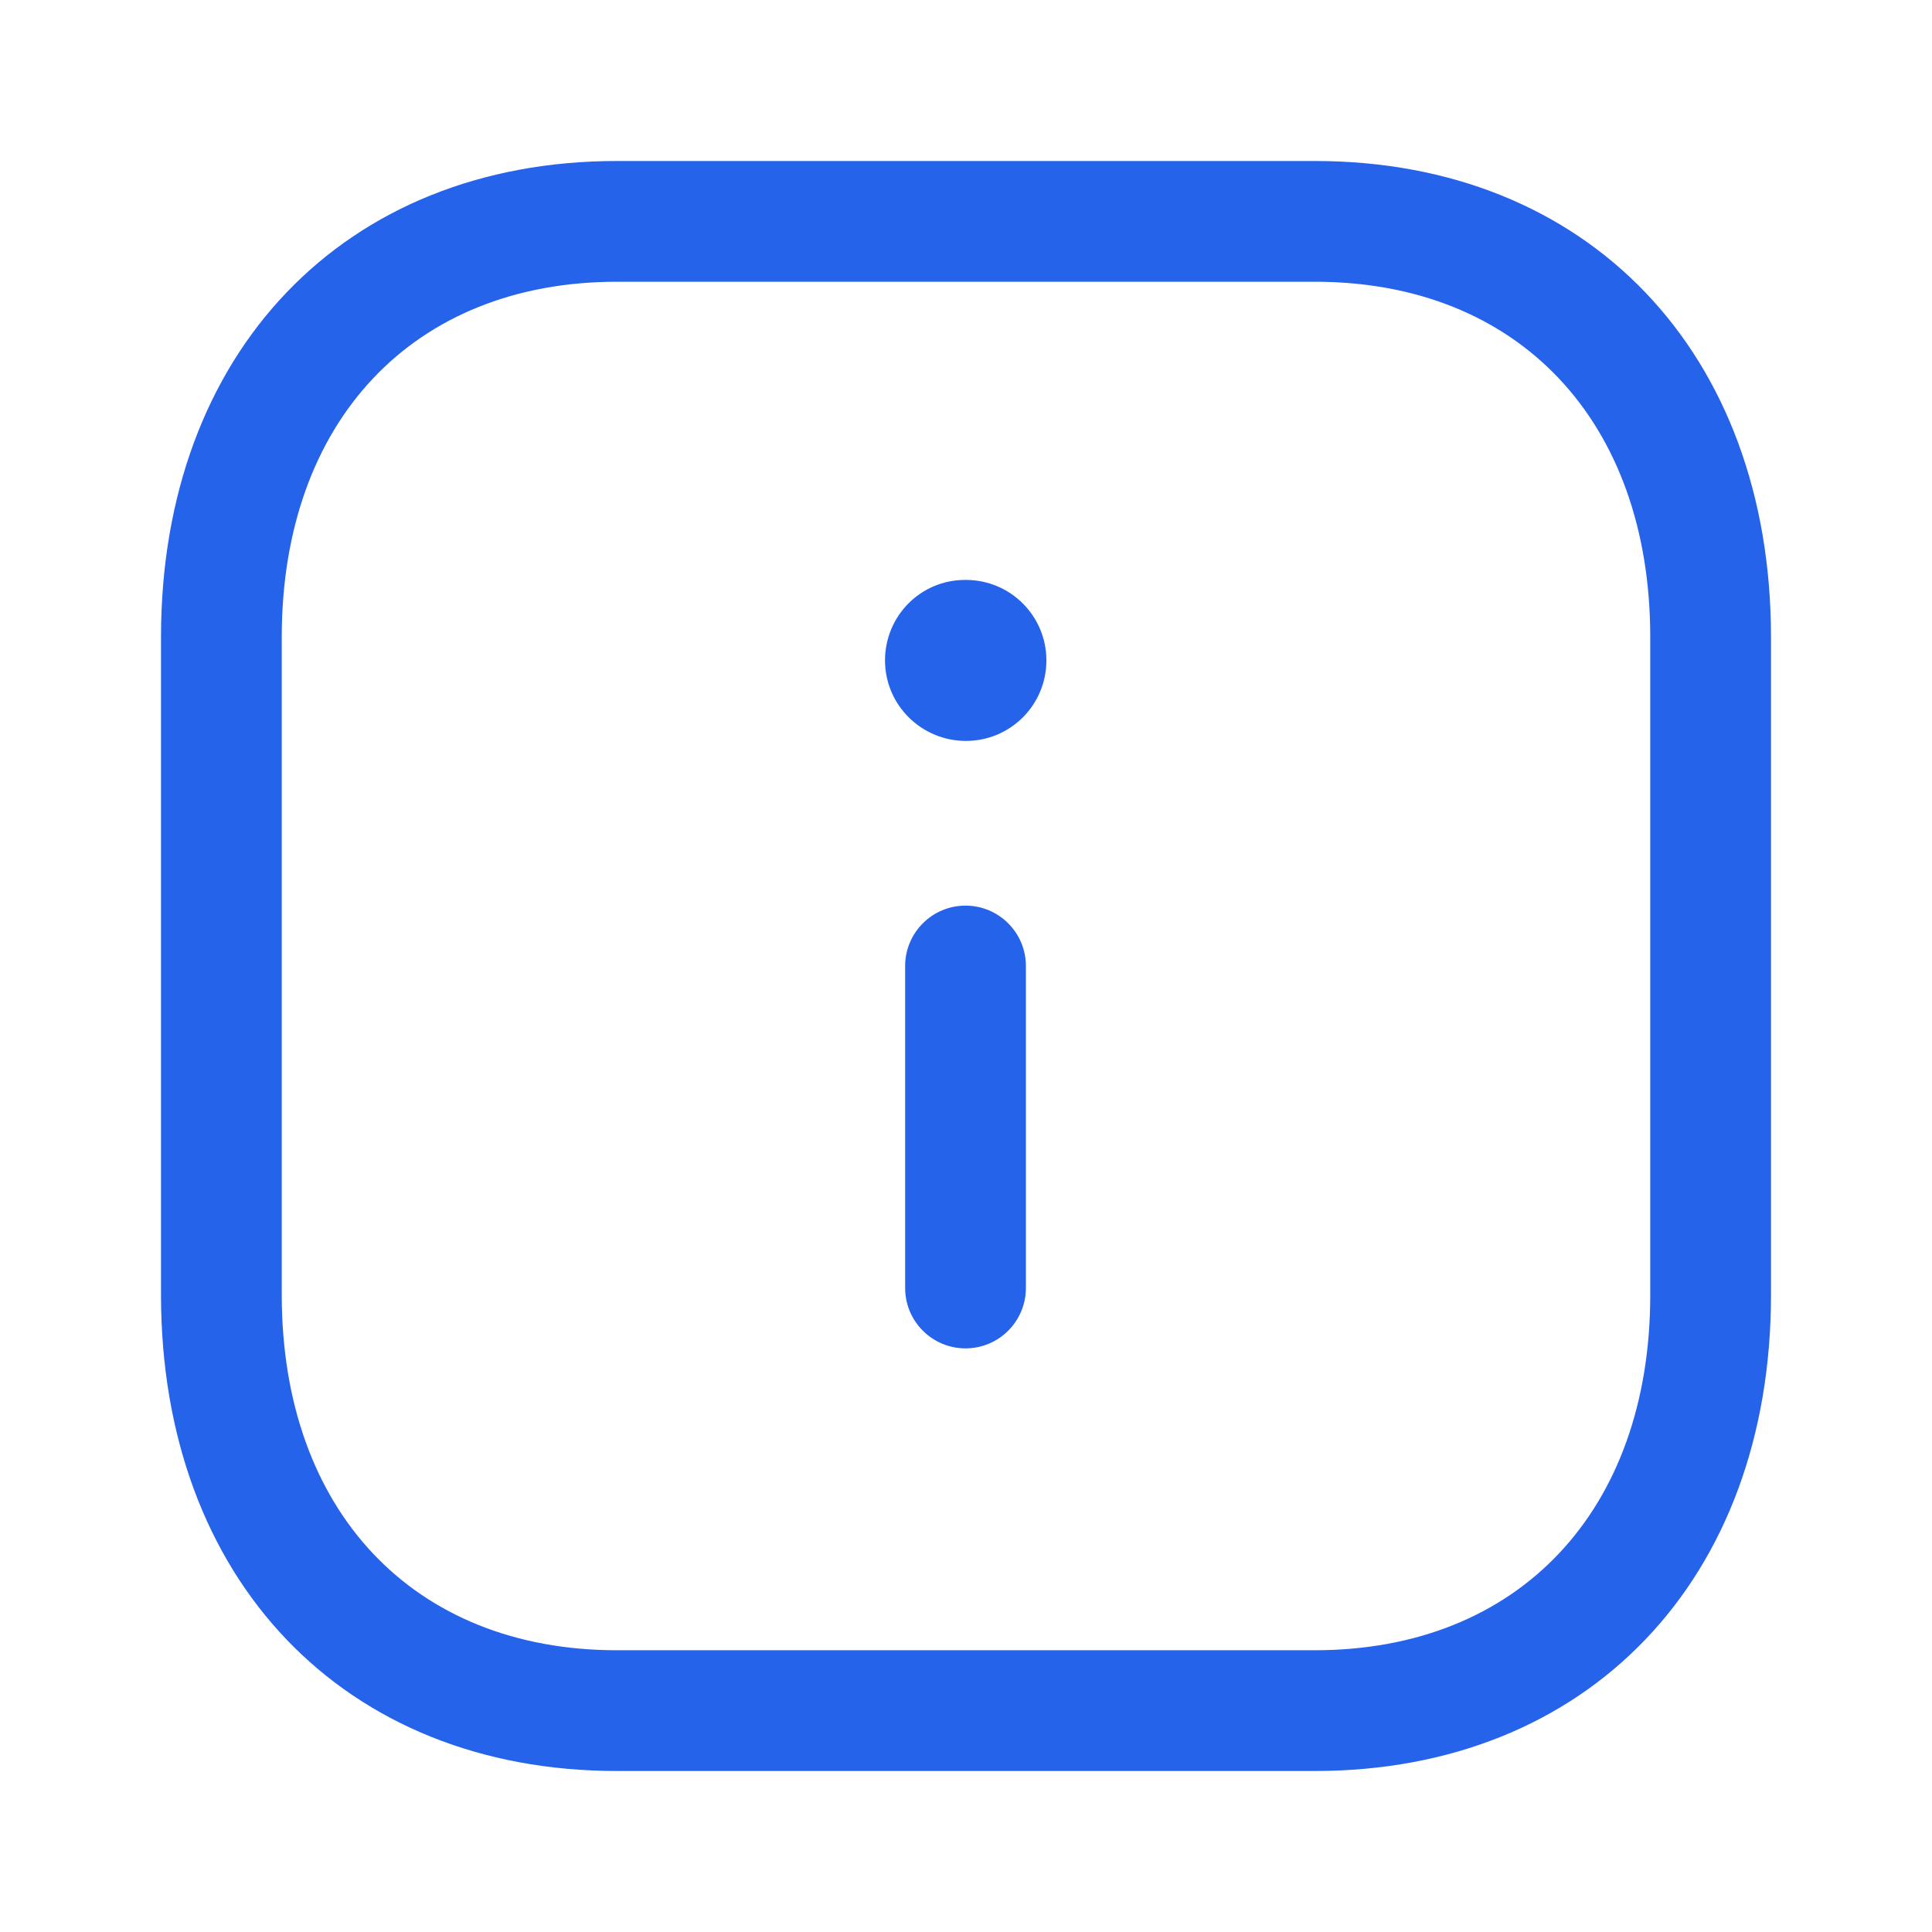
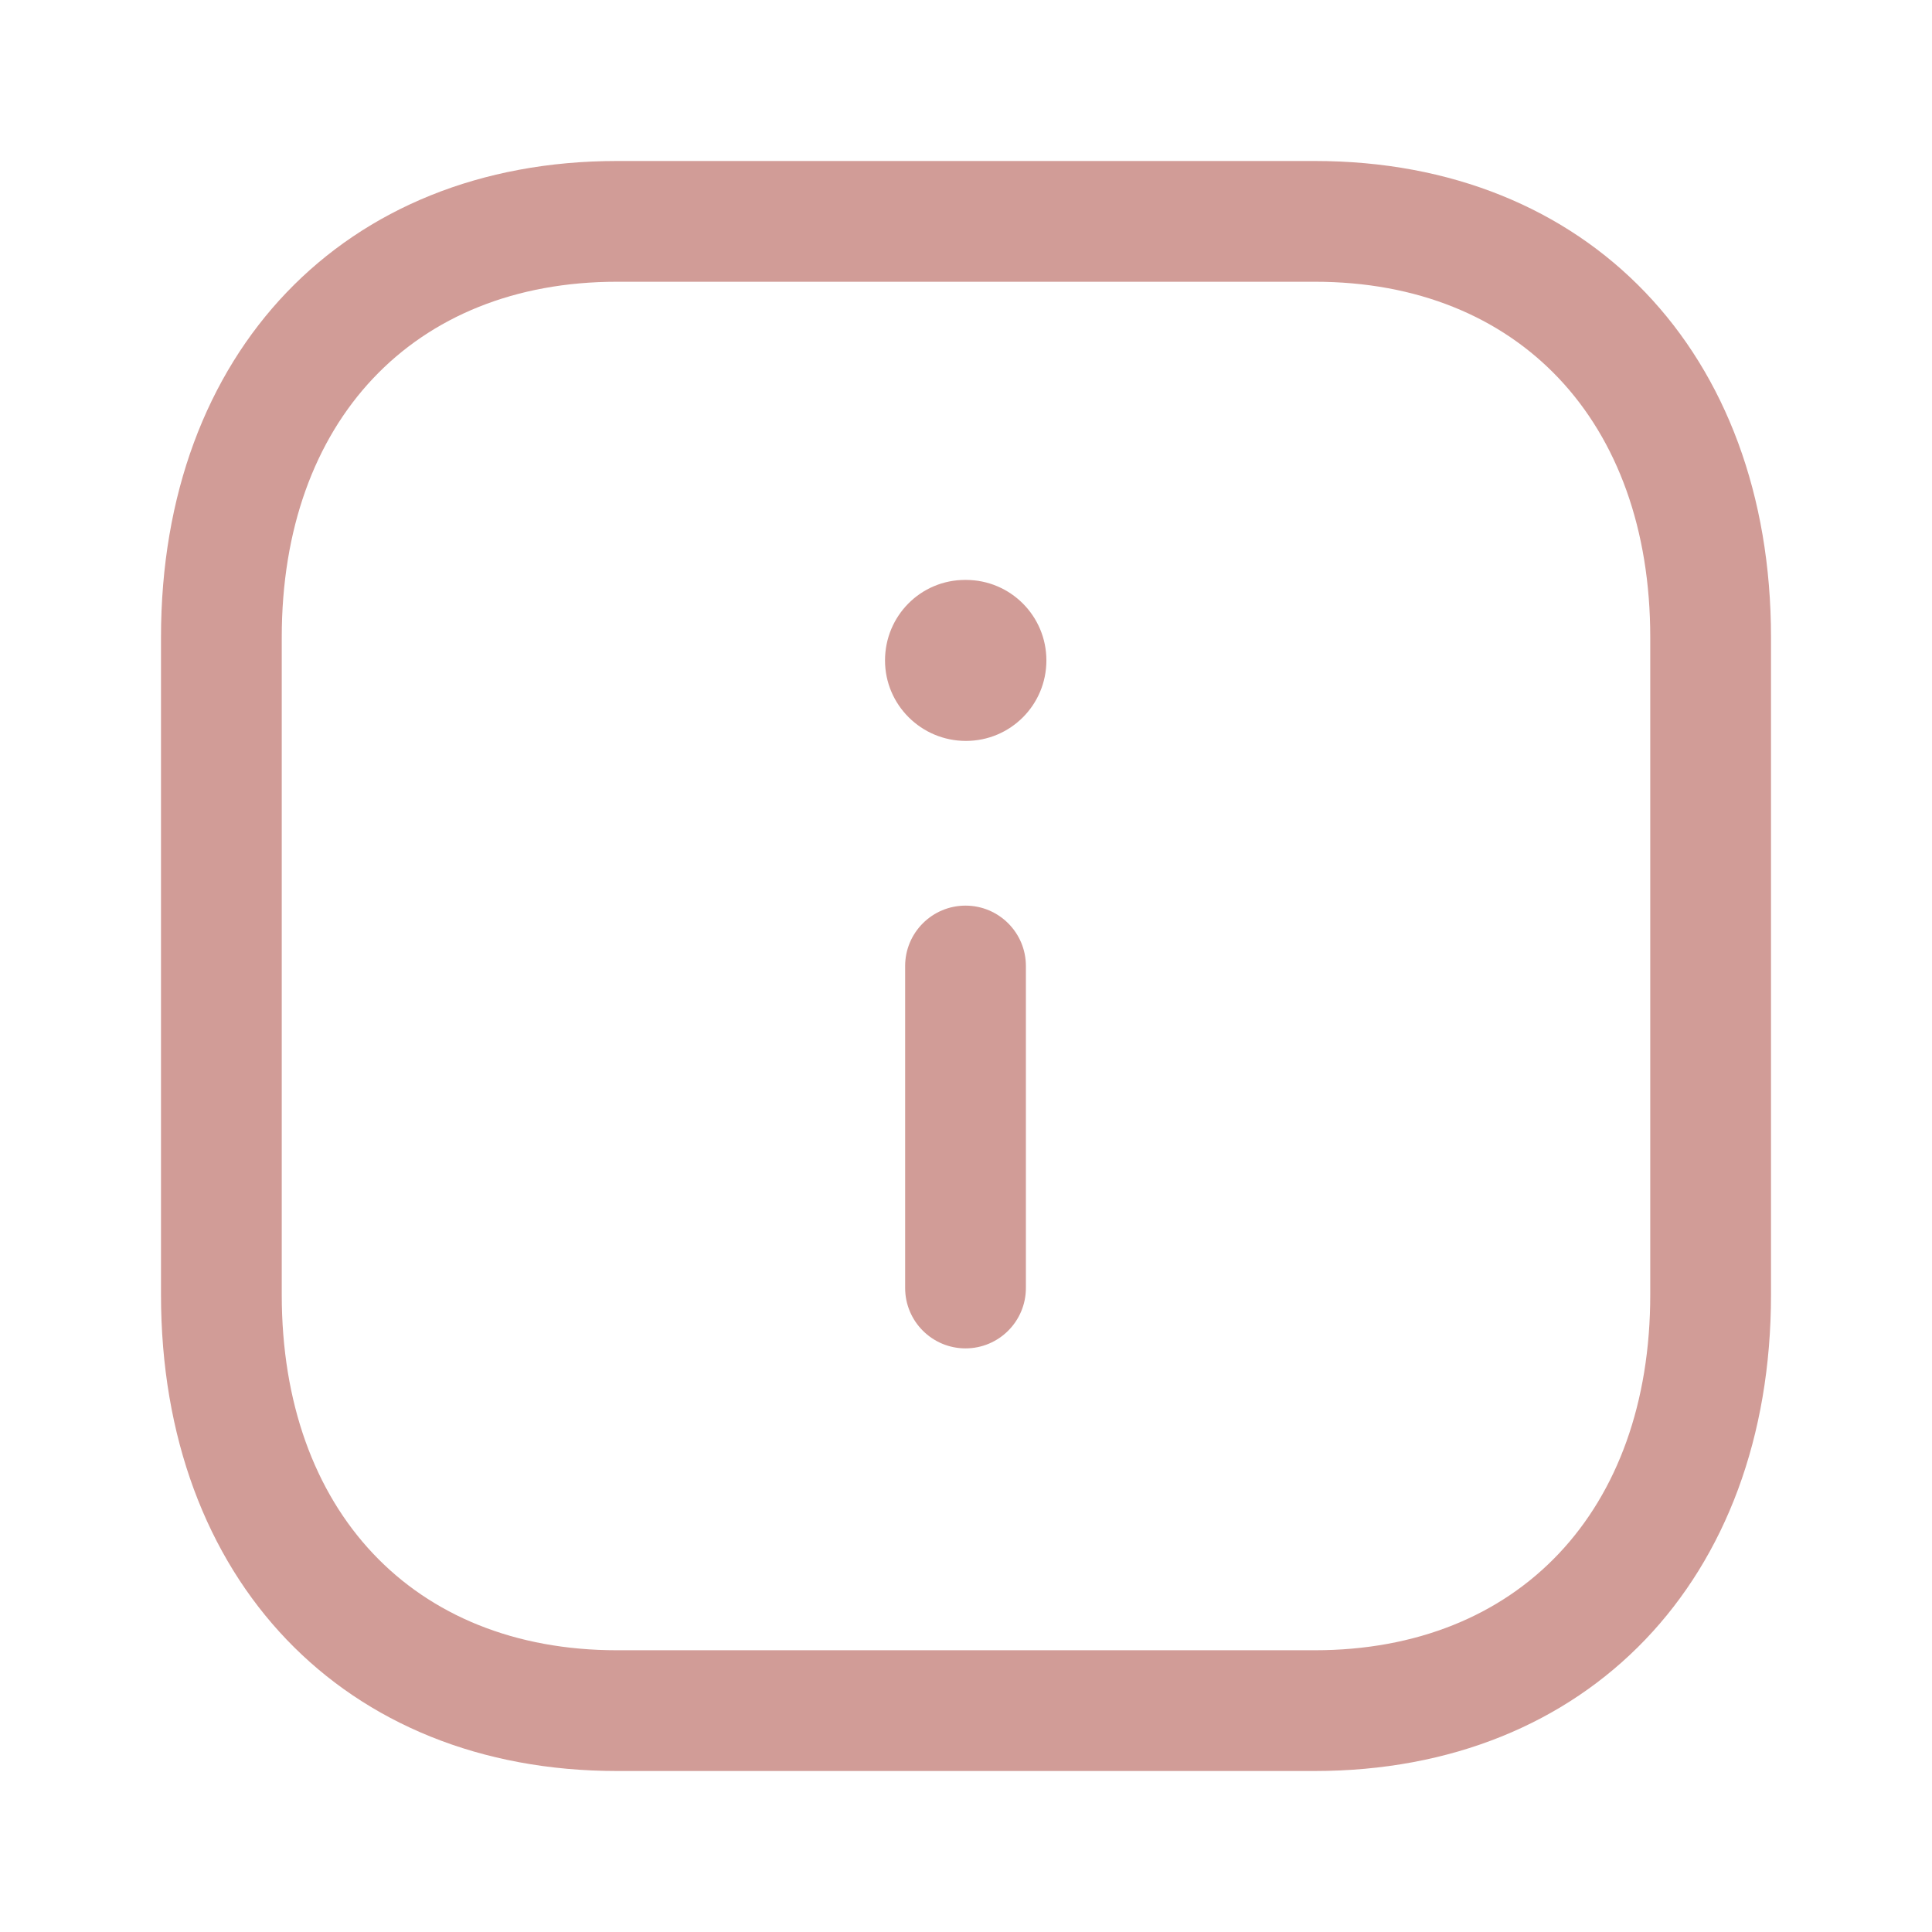
<svg xmlns="http://www.w3.org/2000/svg" width="36" height="36" viewBox="0 0 36 36" fill="none">
-   <path fill-rule="evenodd" clip-rule="evenodd" d="M24.501 3C29.584 3 33 6.567 33 11.874V24.126C33 29.433 29.584 33 24.498 33H11.496C6.414 33 3 29.433 3 24.126V11.874C3 6.567 6.414 3 11.496 3H24.501ZM24.501 5.25H11.496C7.702 5.25 5.25 7.849 5.25 11.874V24.126C5.25 28.151 7.702 30.75 11.496 30.75H24.498C28.296 30.75 30.75 28.151 30.75 24.126V11.874C30.75 7.849 28.296 5.25 24.501 5.25ZM17.991 16.875C18.612 16.875 19.116 17.379 19.116 18V24C19.116 24.621 18.612 25.125 17.991 25.125C17.37 25.125 16.866 24.621 16.866 24V18C16.866 17.379 17.37 16.875 17.991 16.875ZM17.998 10.806C18.828 10.806 19.498 11.477 19.498 12.306C19.498 13.136 18.828 13.806 17.998 13.806C17.169 13.806 16.491 13.136 16.491 12.306C16.491 11.477 17.155 10.806 17.983 10.806H17.998Z" fill="#2563EA" />
+   <path fill-rule="evenodd" clip-rule="evenodd" d="M24.501 3C29.584 3 33 6.567 33 11.874V24.126C33 29.433 29.584 33 24.498 33H11.496C6.414 33 3 29.433 3 24.126V11.874C3 6.567 6.414 3 11.496 3H24.501ZM24.501 5.25H11.496C7.702 5.25 5.25 7.849 5.25 11.874V24.126C5.25 28.151 7.702 30.75 11.496 30.75H24.498C28.296 30.75 30.75 28.151 30.75 24.126V11.874C30.75 7.849 28.296 5.25 24.501 5.25ZM17.991 16.875C18.612 16.875 19.116 17.379 19.116 18V24C19.116 24.621 18.612 25.125 17.991 25.125C17.37 25.125 16.866 24.621 16.866 24V18C16.866 17.379 17.37 16.875 17.991 16.875ZM17.998 10.806C18.828 10.806 19.498 11.477 19.498 12.306C19.498 13.136 18.828 13.806 17.998 13.806C17.169 13.806 16.491 13.136 16.491 12.306C16.491 11.477 17.155 10.806 17.983 10.806H17.998Z" fill="#D19C97" />
</svg>
